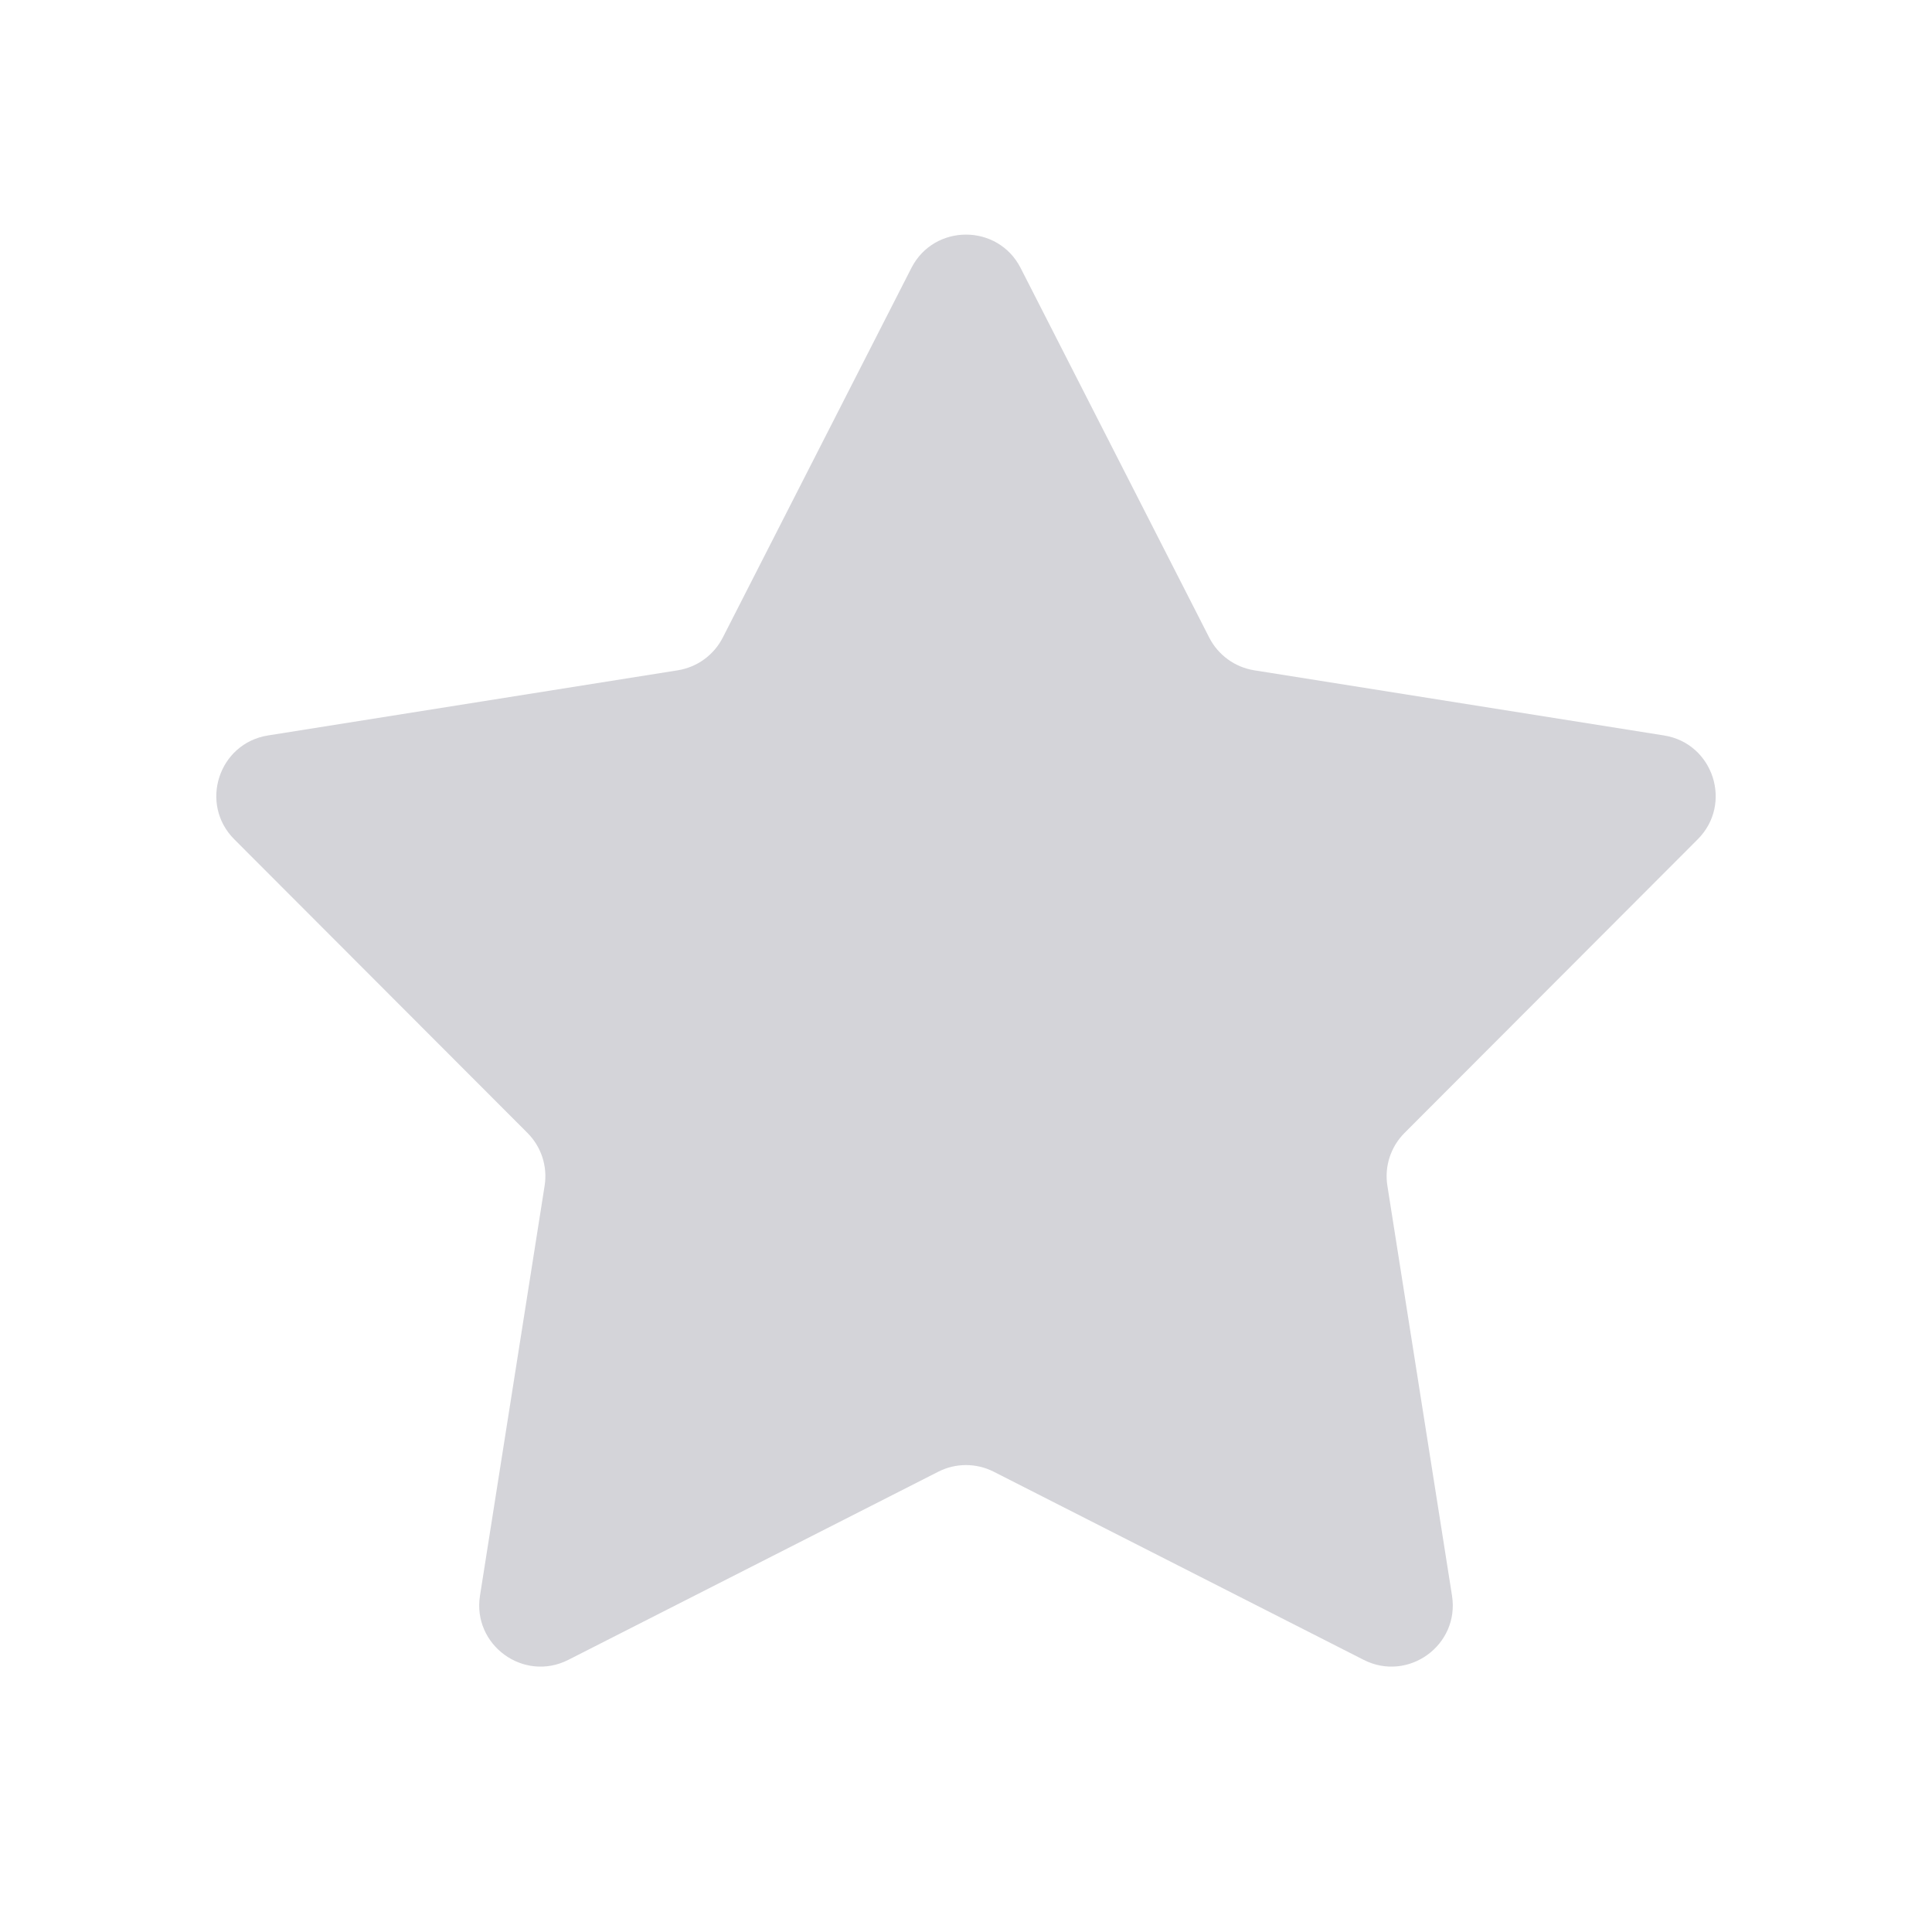
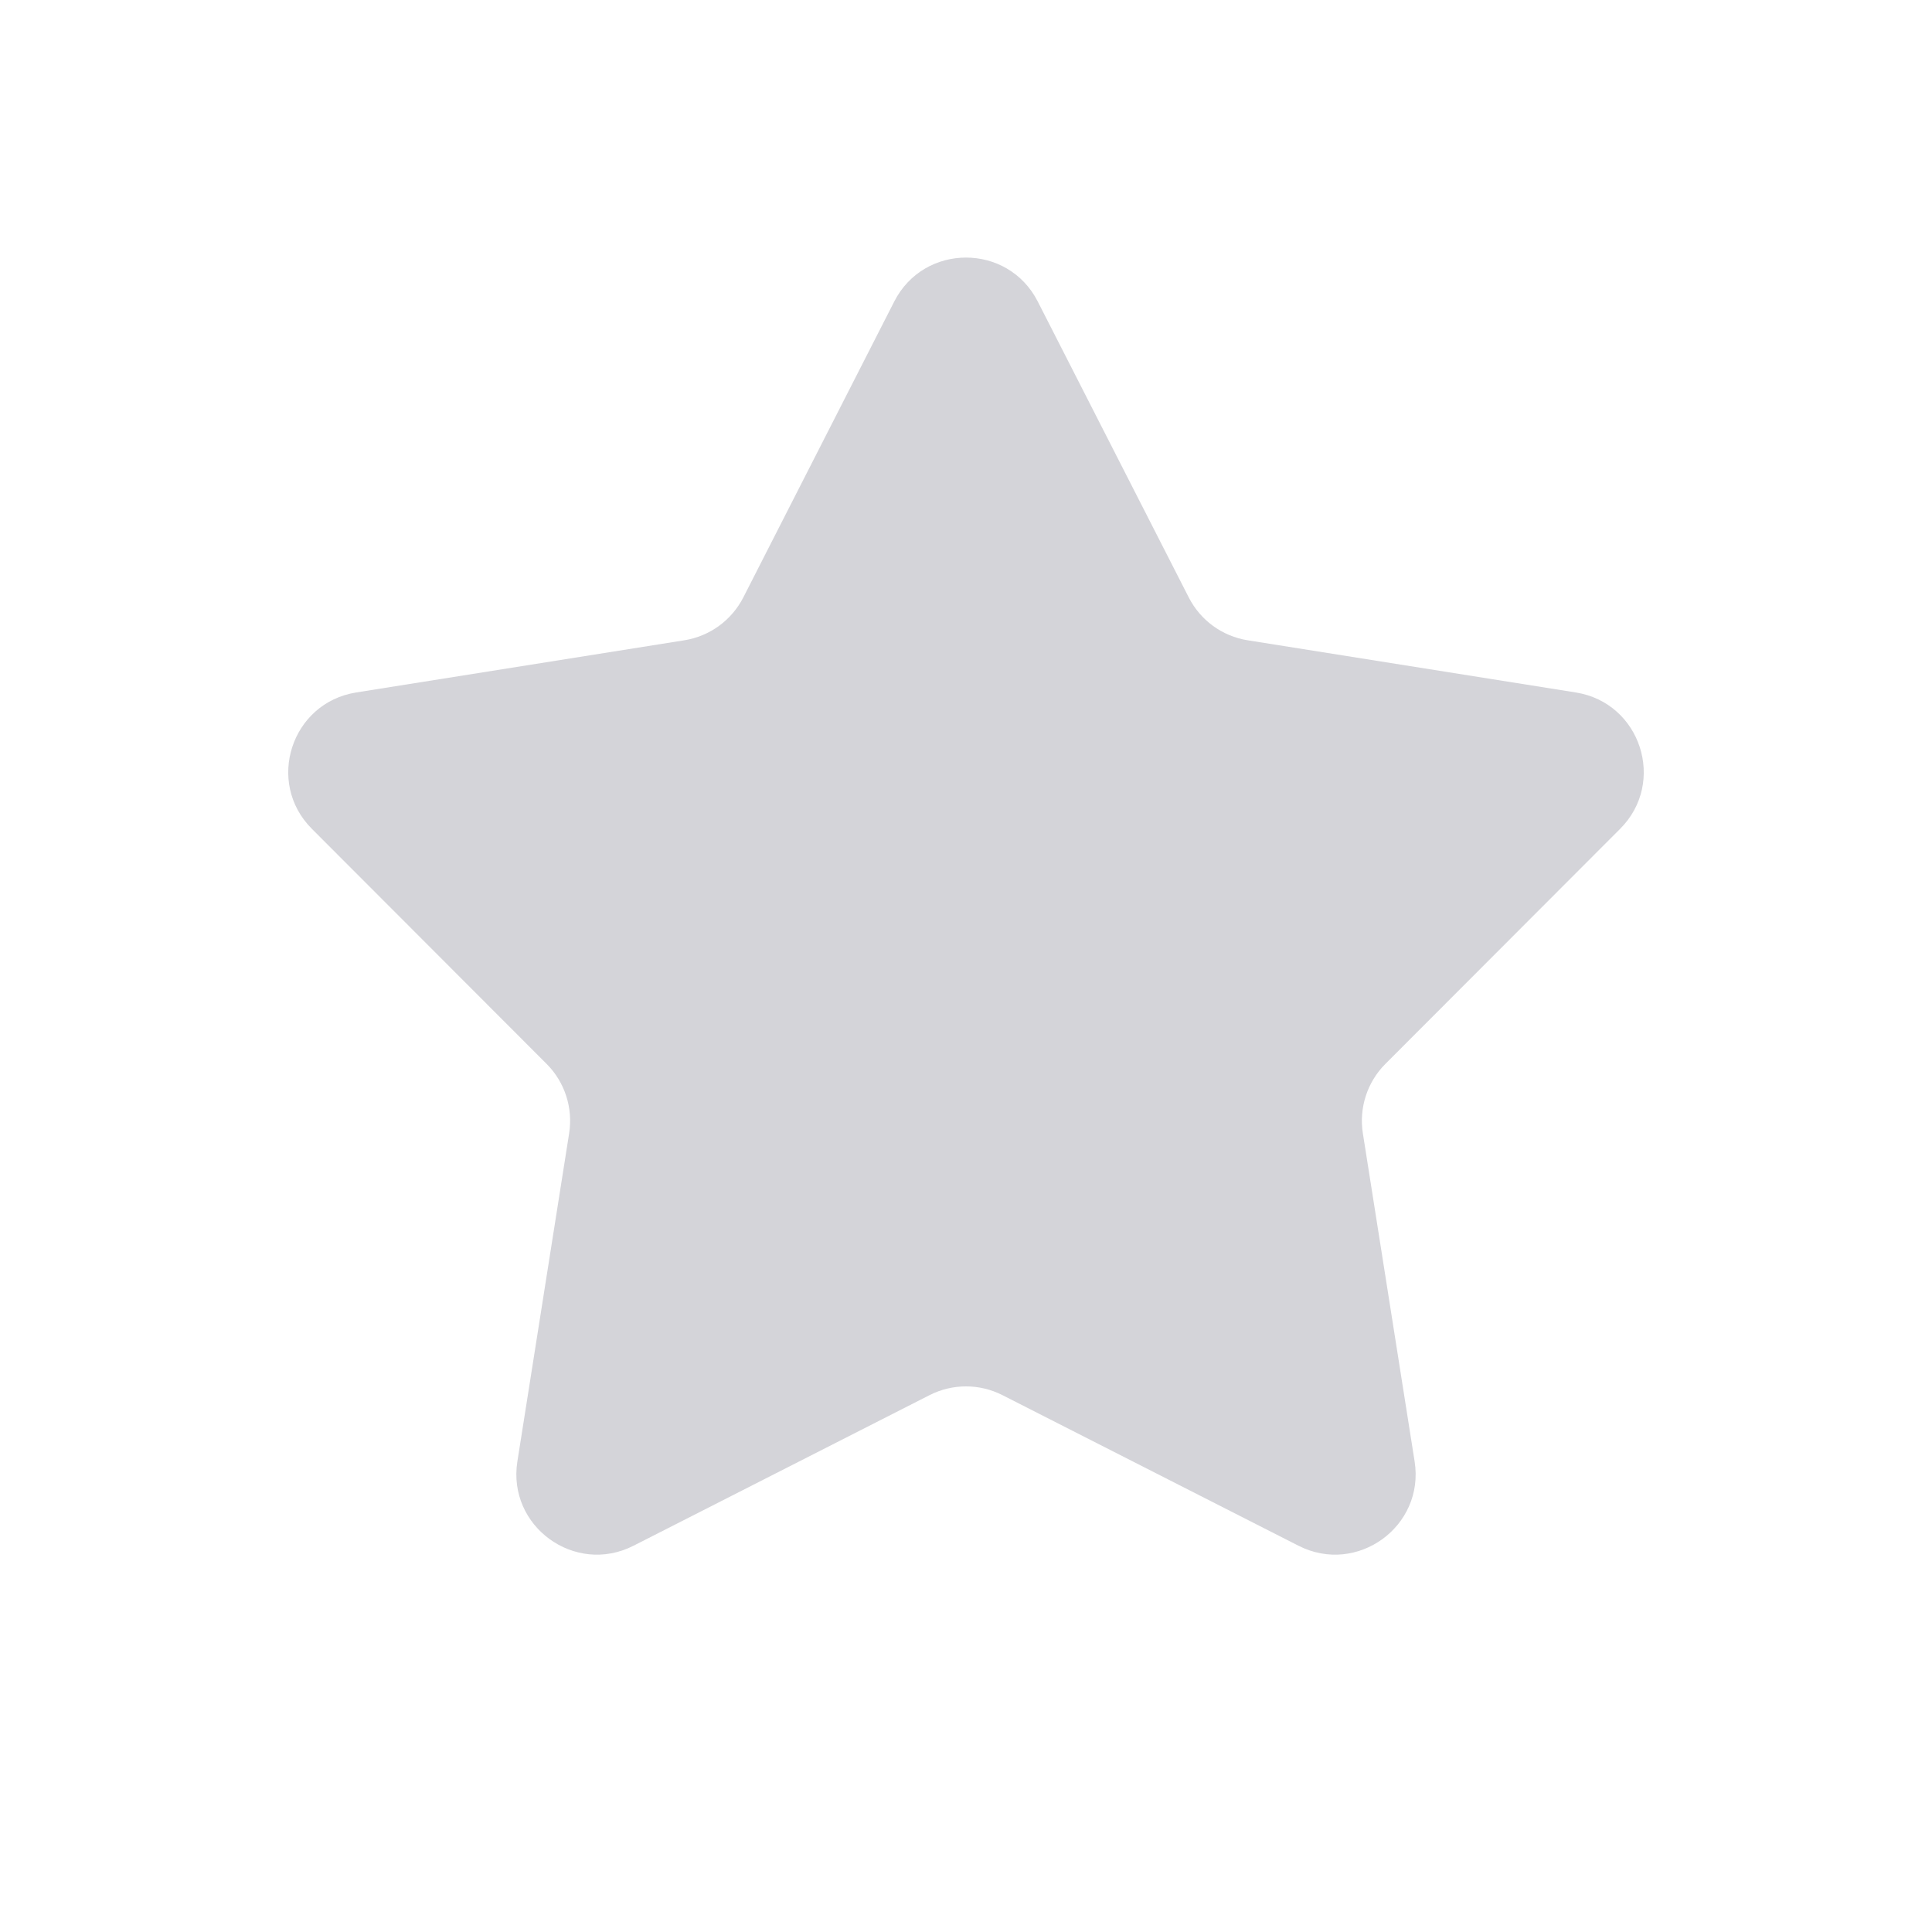
- <svg xmlns="http://www.w3.org/2000/svg" width="18" height="18" viewBox="0 0 18 18" fill="none">
-   <path d="M8.491 2.497C8.703 2.082 9.297 2.082 9.509 2.497L11.266 5.94C11.349 6.103 11.505 6.216 11.685 6.245L15.503 6.852C15.963 6.925 16.147 7.49 15.817 7.82L13.086 10.555C12.957 10.684 12.897 10.867 12.926 11.048L13.528 14.866C13.601 15.327 13.12 15.676 12.704 15.464L9.259 13.712C9.096 13.629 8.904 13.629 8.741 13.712L5.296 15.464C4.88 15.676 4.399 15.327 4.472 14.866L5.074 11.048C5.103 10.867 5.043 10.684 4.914 10.555L2.183 7.82C1.853 7.49 2.037 6.925 2.497 6.852L6.315 6.245C6.495 6.216 6.651 6.103 6.734 5.94L8.491 2.497Z" fill="#D4D4D9" />
+ <svg xmlns="http://www.w3.org/2000/svg" width="24" height="24" viewBox="0 0 24 24" fill="none">
+   <path d="M11.109 3.745C11.48 3.018 12.52 3.018 12.891 3.745L14.767 7.421C14.912 7.706 15.184 7.904 15.5 7.954L19.575 8.602C20.382 8.73 20.703 9.719 20.126 10.296L17.21 13.216C16.984 13.442 16.88 13.763 16.93 14.079L17.573 18.155C17.7 18.961 16.859 19.572 16.131 19.202L12.453 17.331C12.168 17.186 11.832 17.186 11.547 17.331L7.869 19.202C7.141 19.572 6.3 18.961 6.427 18.155L7.07 14.079C7.12 13.763 7.016 13.442 6.79 13.216L3.874 10.296C3.297 9.719 3.618 8.73 4.425 8.602L8.5 7.954C8.816 7.904 9.088 7.706 9.234 7.421L11.109 3.745Z" fill="#D4D4D9" />
</svg>
